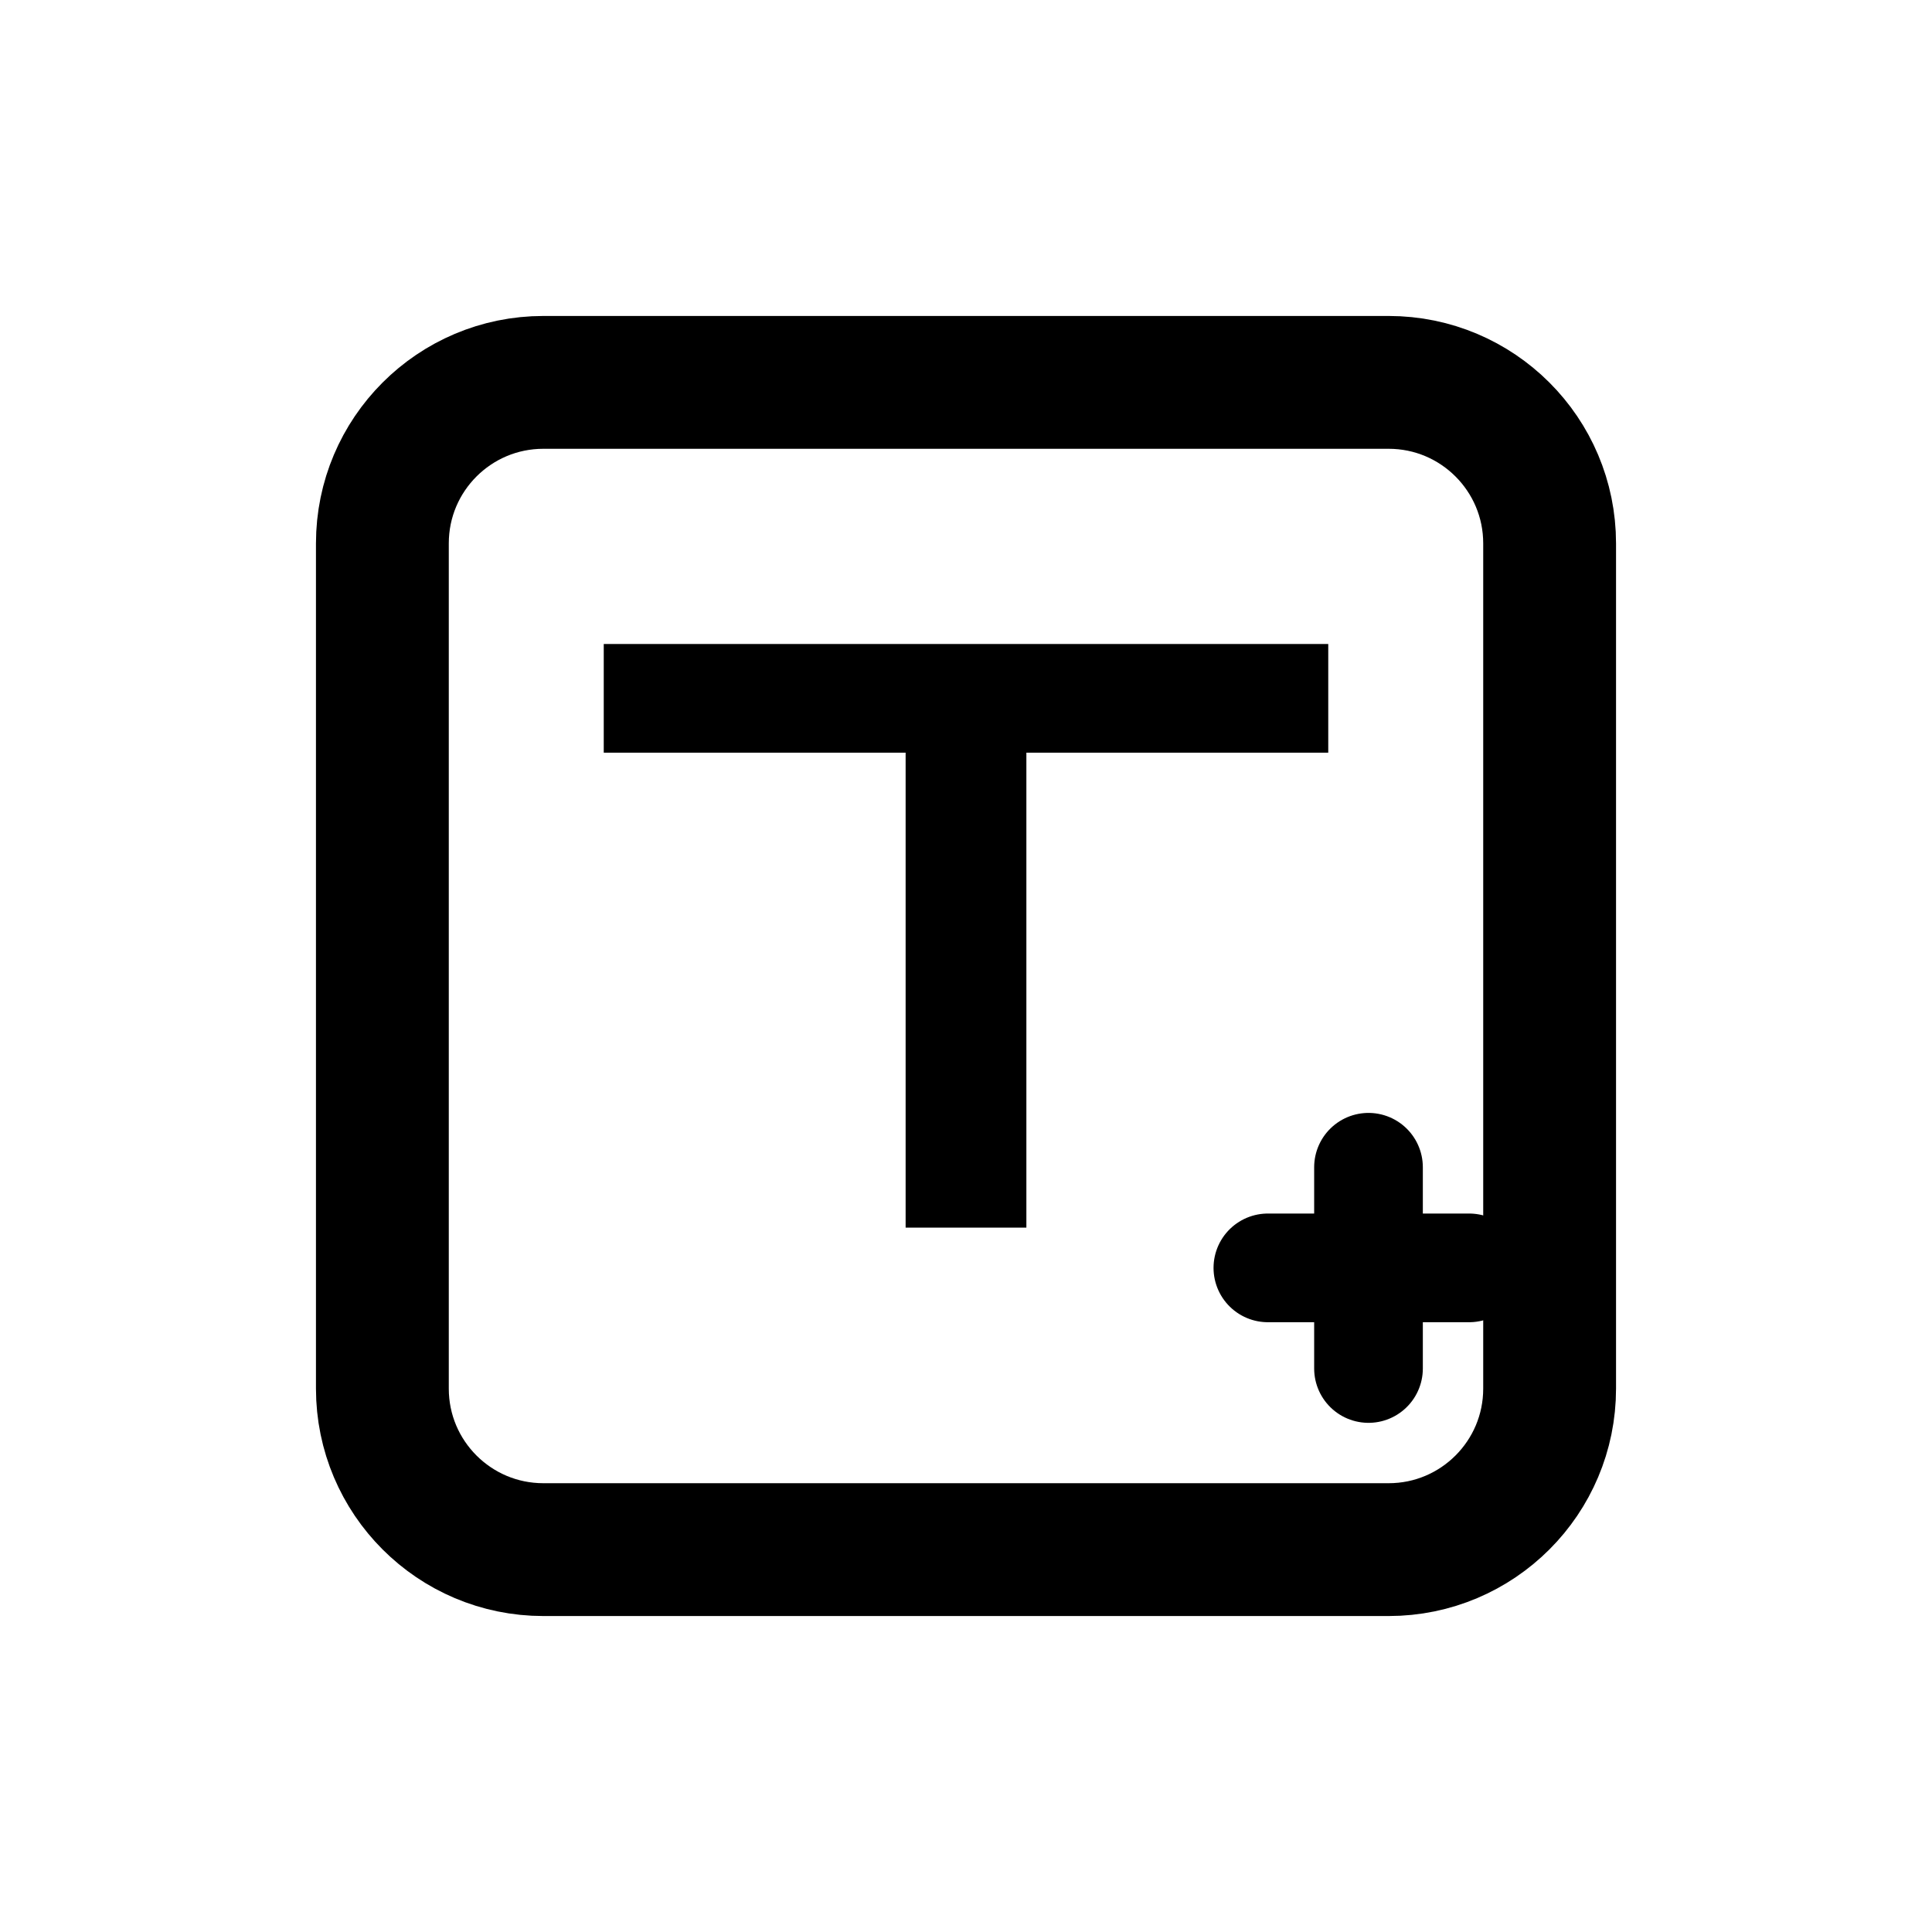
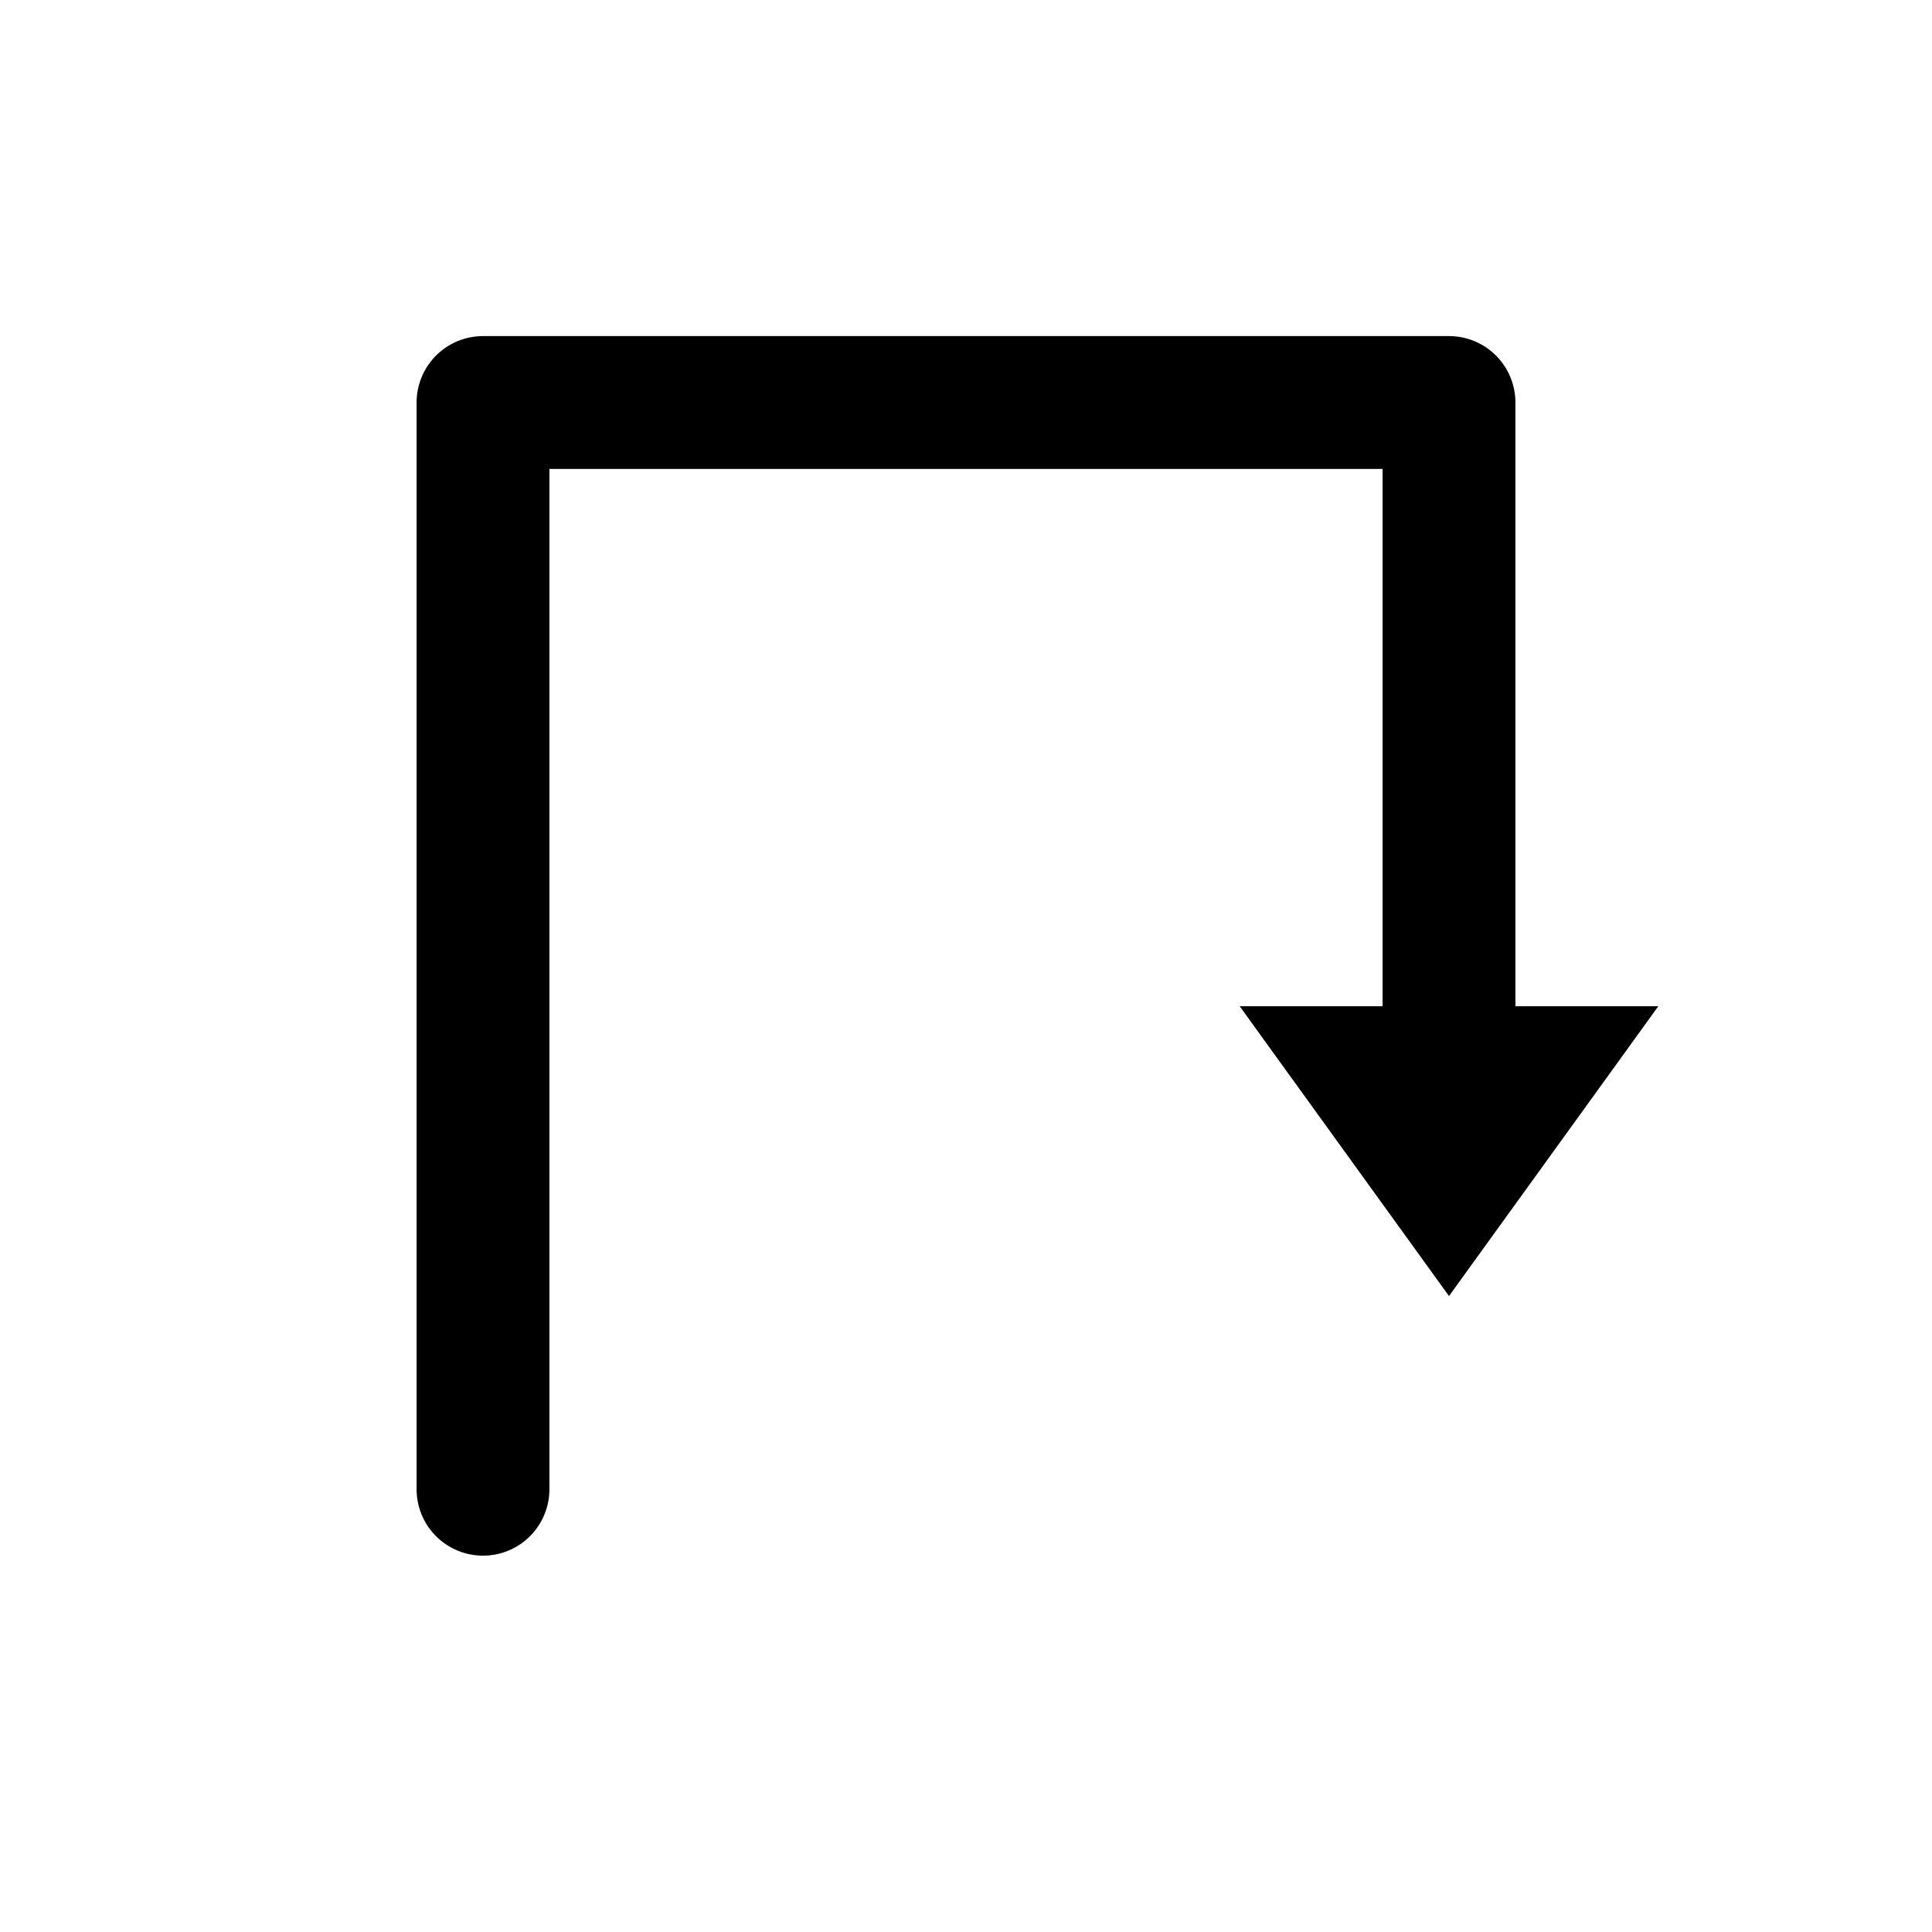
<svg xmlns="http://www.w3.org/2000/svg" viewBox="0 0 24 24">
  <g>
    <g>
-       <rect fill="none" stroke="currentColor" stroke-width="1.65" x="4.75" y="4.75" width="14.5" height="14.5" rx="2" />
-       <path fill="currentColor" d="M 7.5,8 H 16.5 V 9.35 H 12.75 V 15.25 H 11.25 V 9.35 H 7.5 Z" />
-       <path fill="none" stroke="currentColor" stroke-width="1.35" stroke-linecap="round" d="M 15.75,15.75 H 18.25 M 17,14.5 V 17" />
+       <path fill="none" stroke="currentColor" stroke-width="1.65" stroke-linecap="round" stroke-linejoin="round" d="M 6,18.5 V 5 H 18 V 12.5" />
+       <path fill="currentColor" d="M 18,16.1 L 15.4,12.5 H 20.6 Z" />
    </g>
  </g>
</svg>
